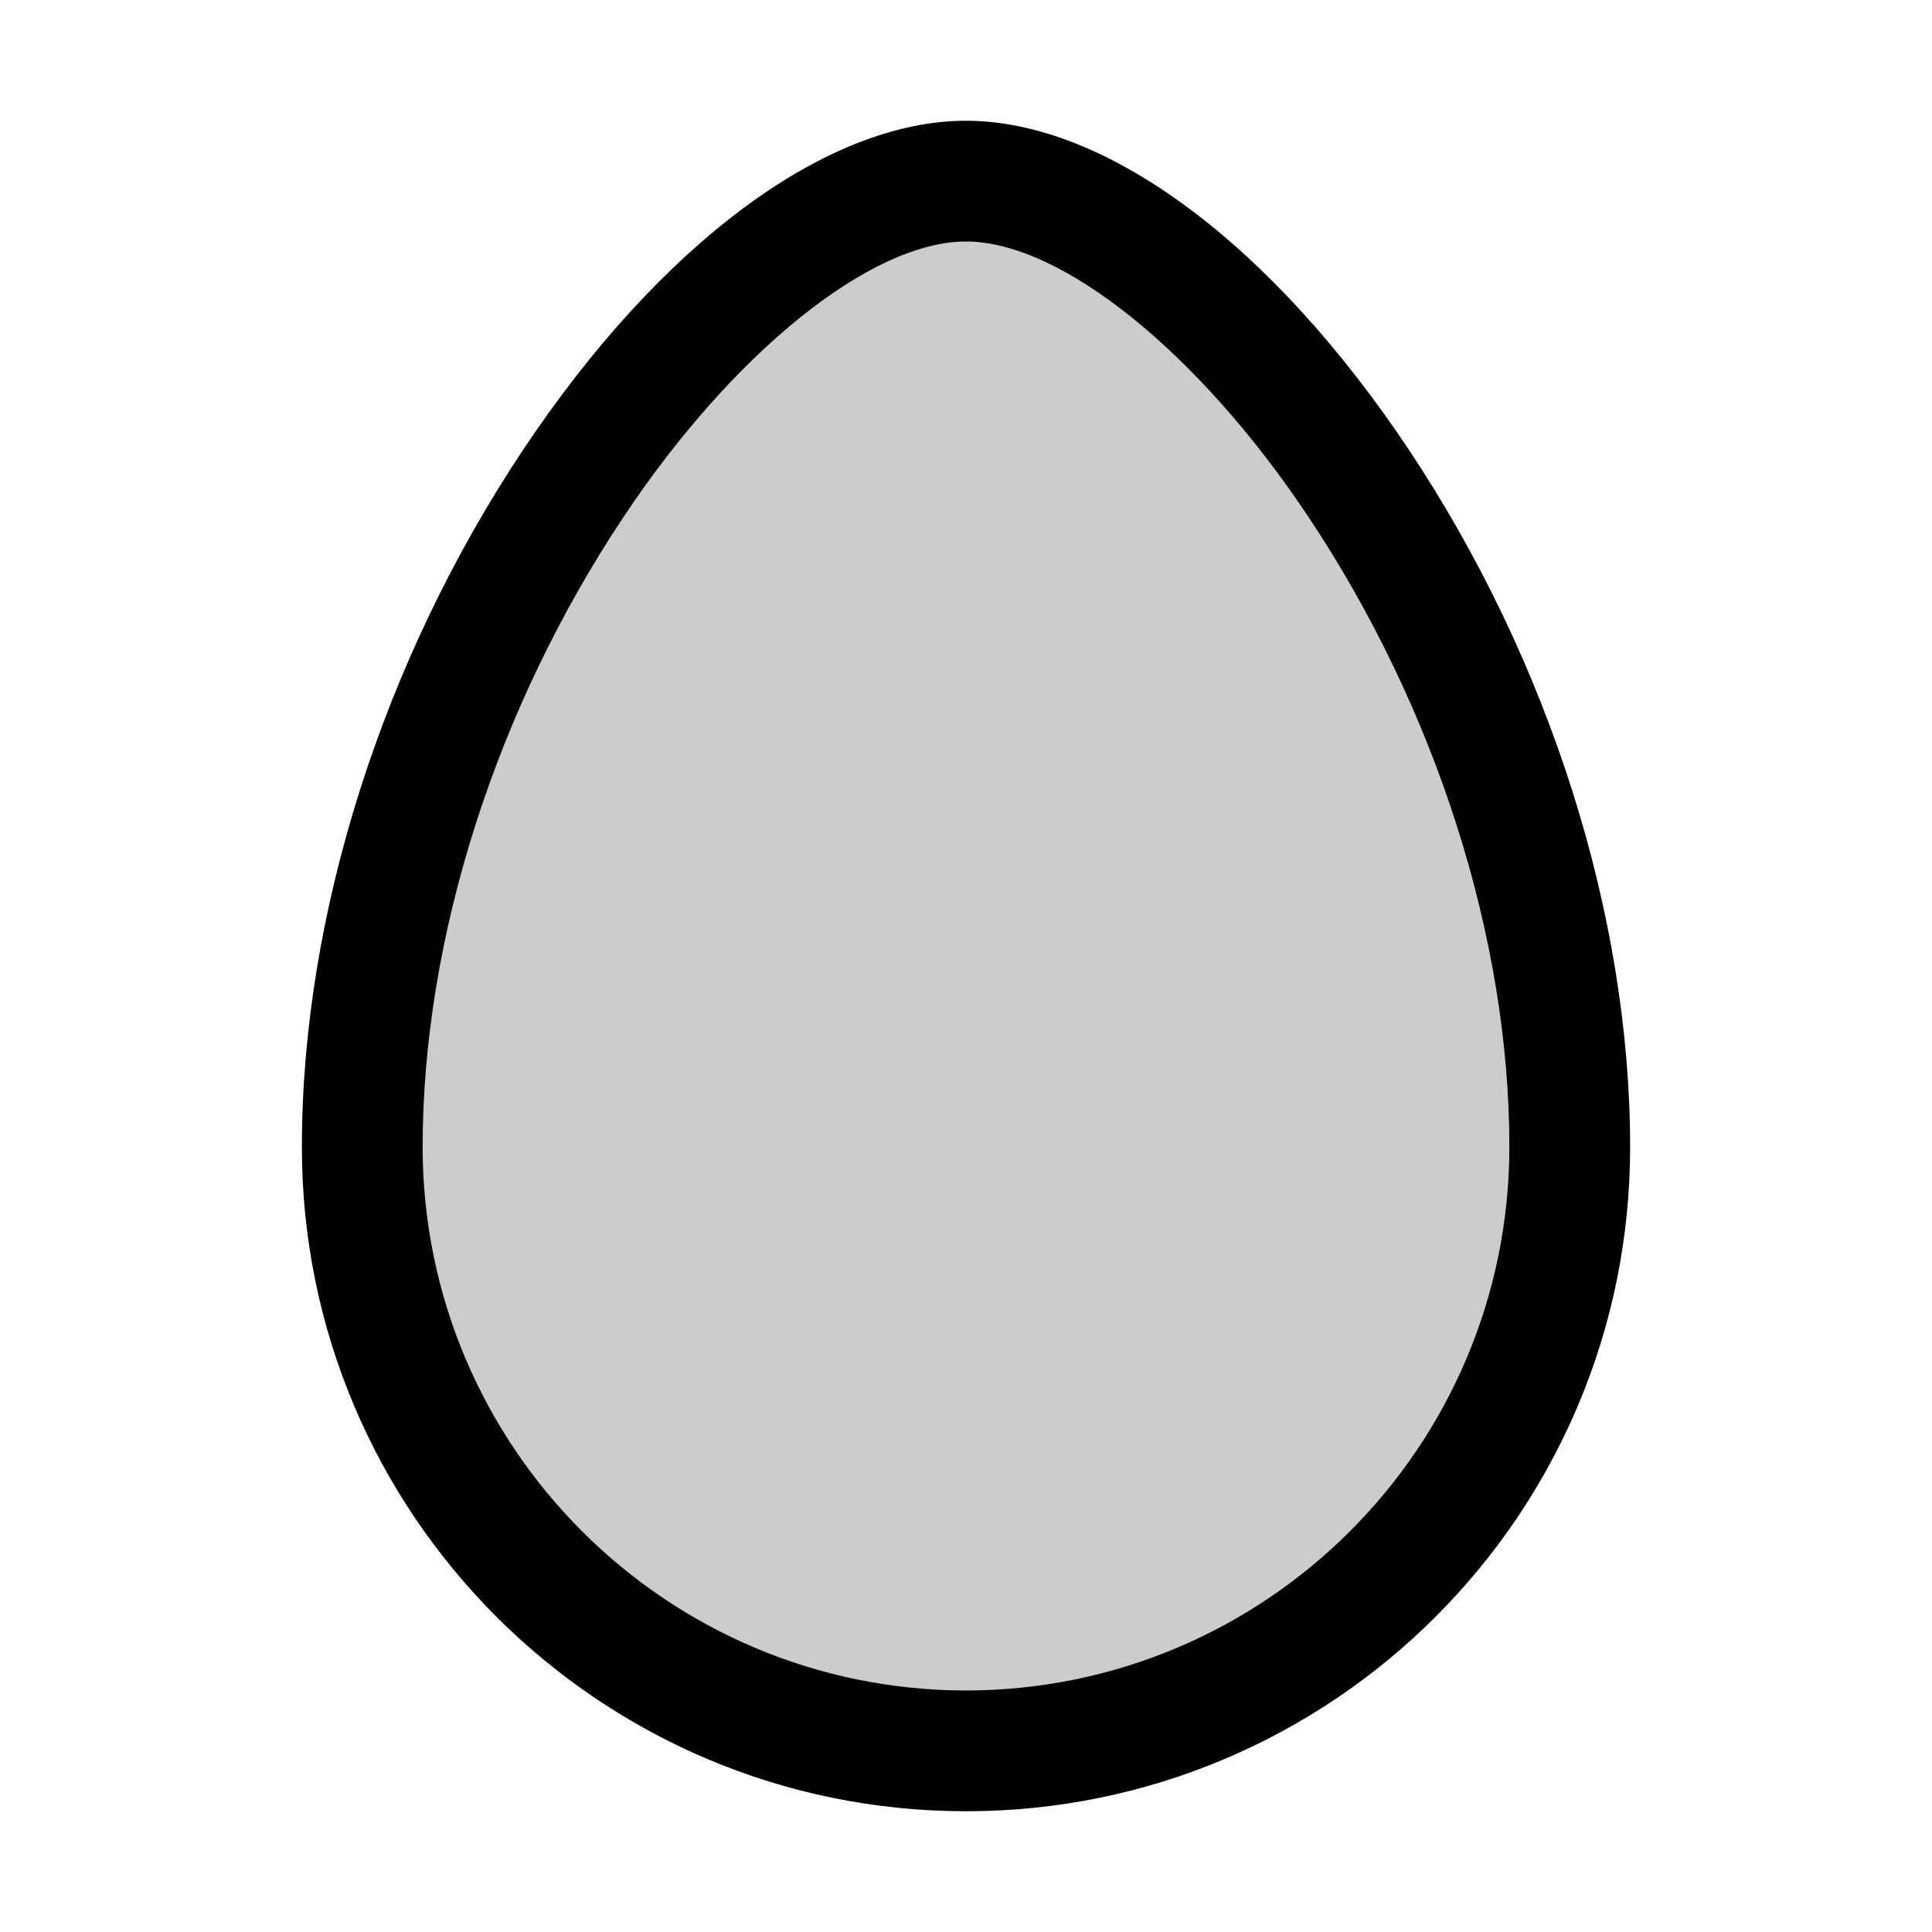
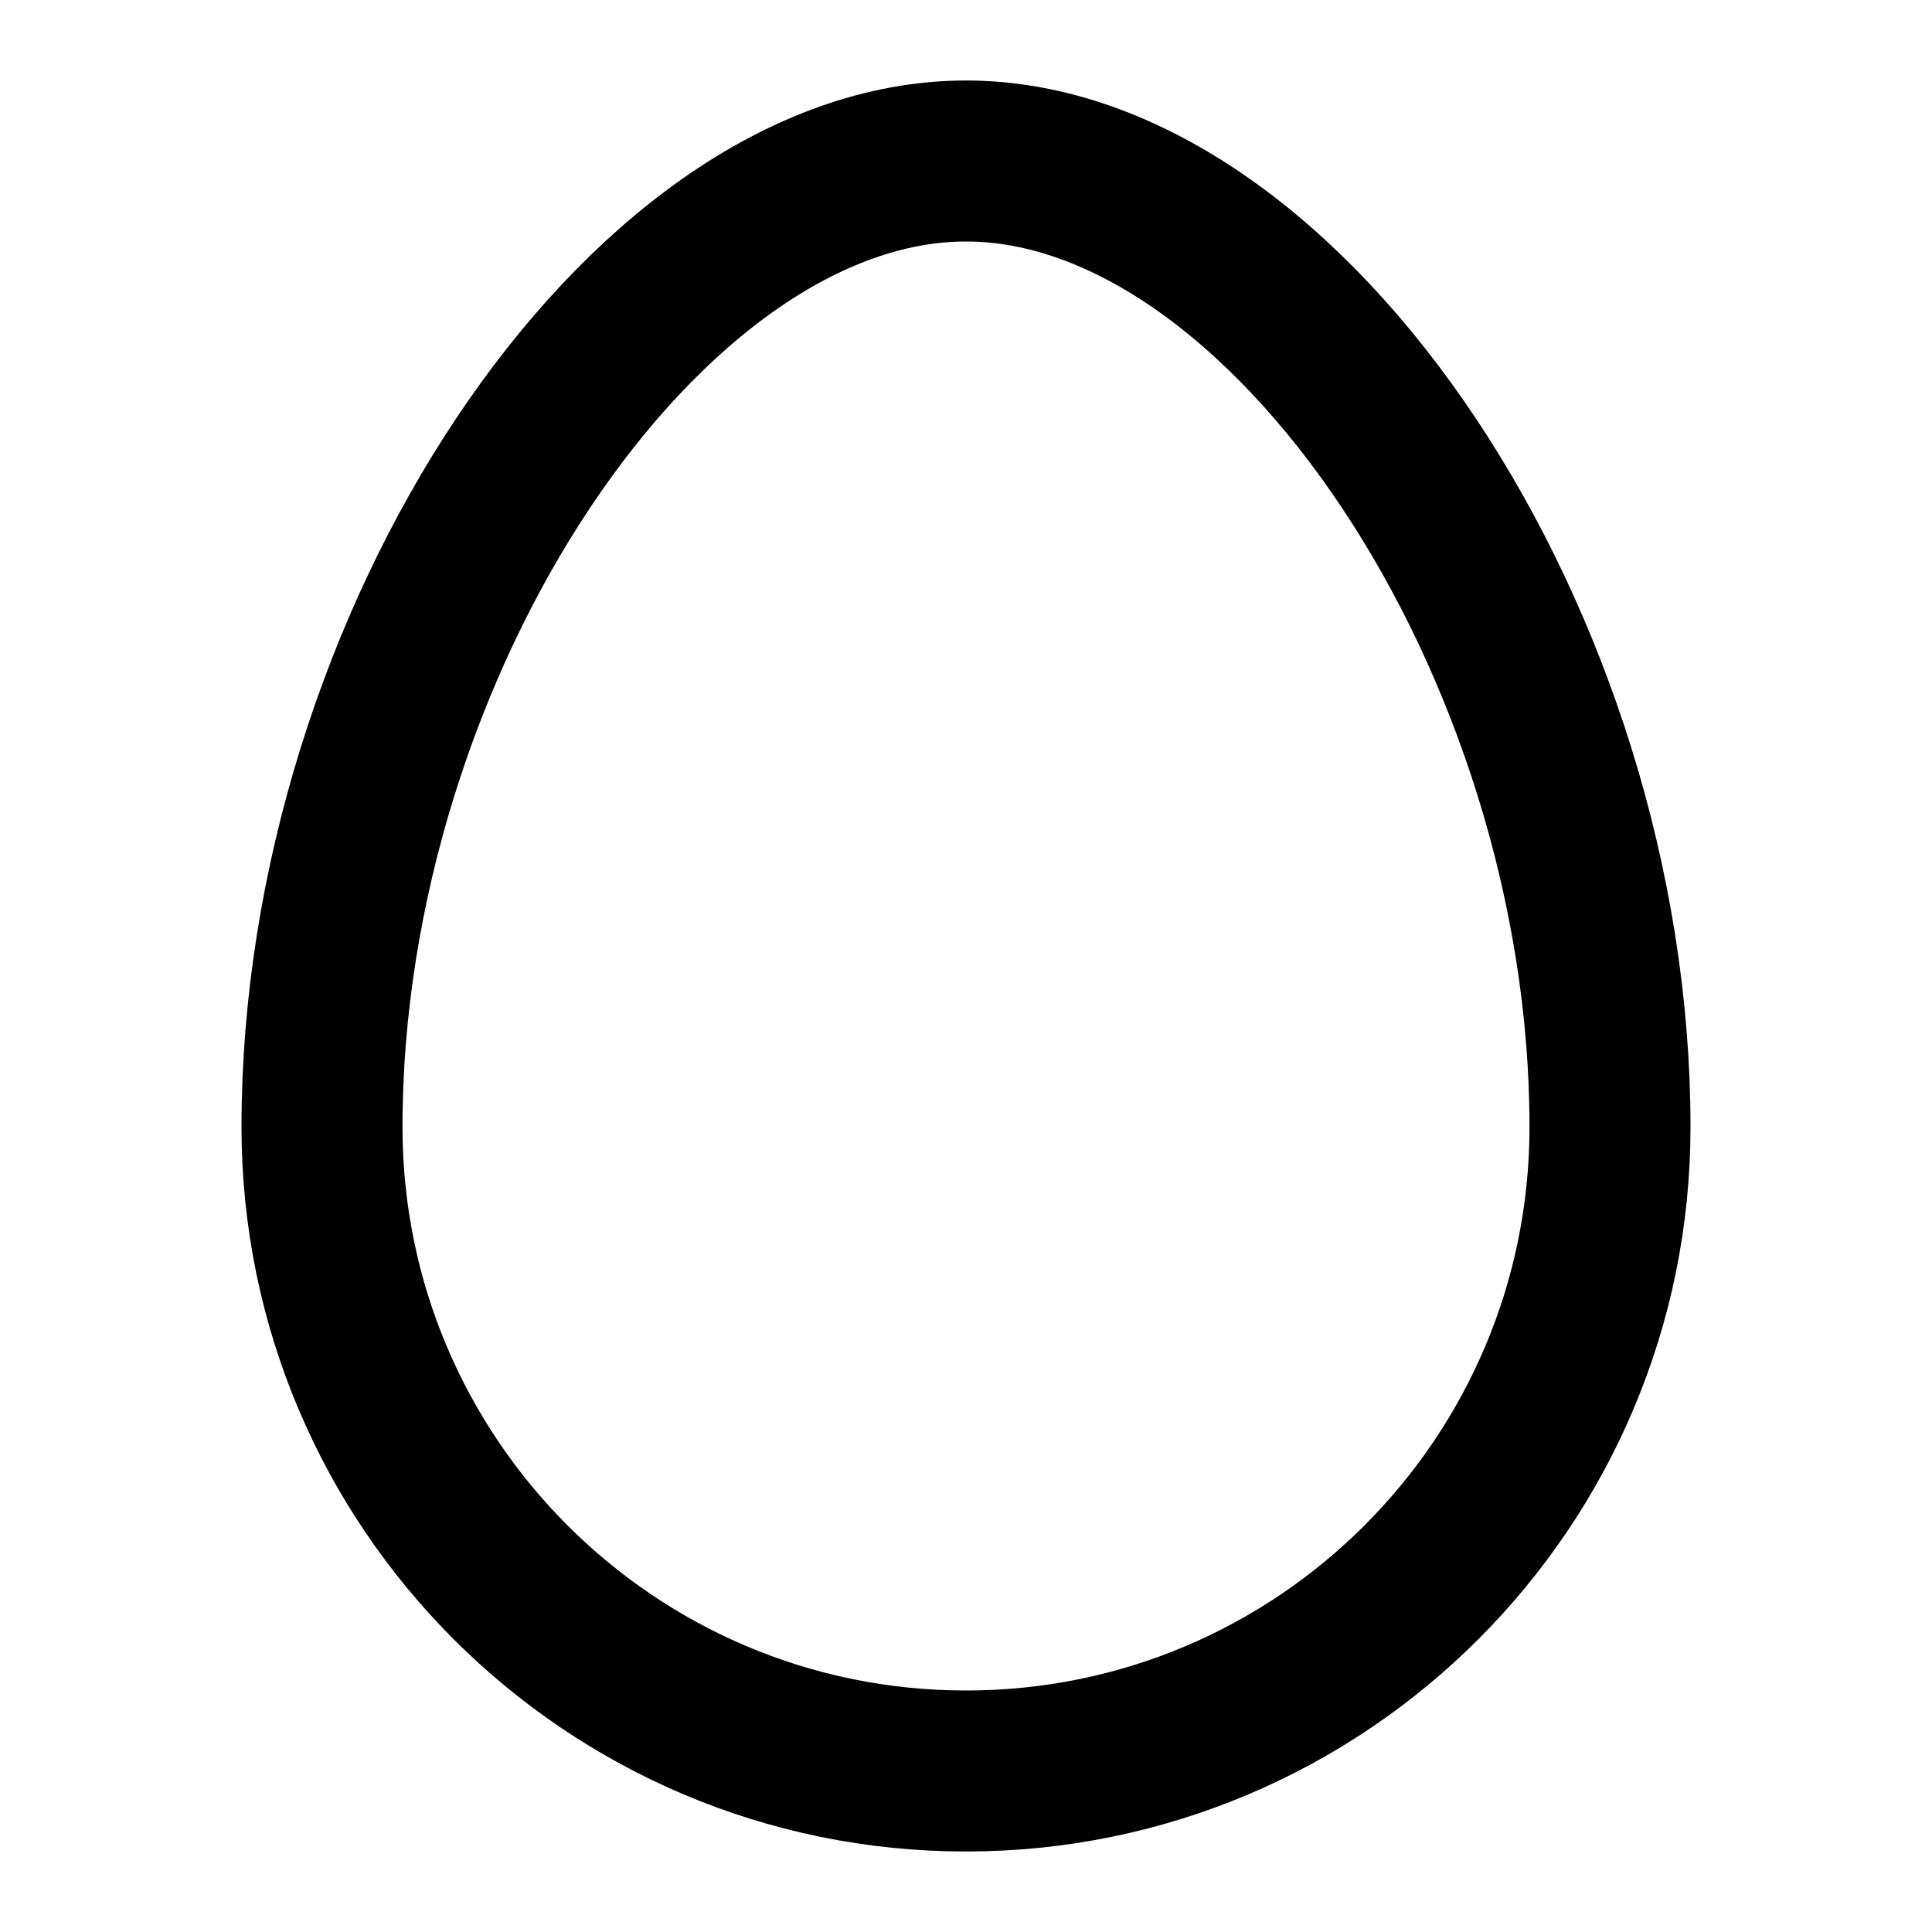
- <svg xmlns="http://www.w3.org/2000/svg" viewBox="0 0 256 256" fill="currentColor">
-   <path d="M208,152a80,80,0,0,1-160,0C48,88,96,24,128,24S208,88,208,152Z" opacity="0.2" />
-   <path d="M186.66,59.56C168.47,32.29,146.54,16,128,16S87.53,32.29,69.34,59.56C50.7,87.54,40,121.23,40,152a88,88,0,0,0,176,0C216,121.23,205.3,87.54,186.66,59.56ZM128,224a72.08,72.08,0,0,1-72-72c0-27.69,9.72-58.15,26.66-83.56C97.19,46.64,115.41,32,128,32s30.81,14.64,45.34,36.44C190.28,93.85,200,124.31,200,152A72.08,72.08,0,0,1,128,224Z" />
+ <svg xmlns="http://www.w3.org/2000/svg" class="lucide lucide-egg" width="24" height="24" viewBox="0 0 24 24" fill="none" stroke="currentColor" stroke-width="2" stroke-linecap="round" stroke-linejoin="round">
+   <path d="M12 2C8 2 4 8 4 14a8 8 0 0 0 16 0c0-6-4-12-8-12" />
</svg>
